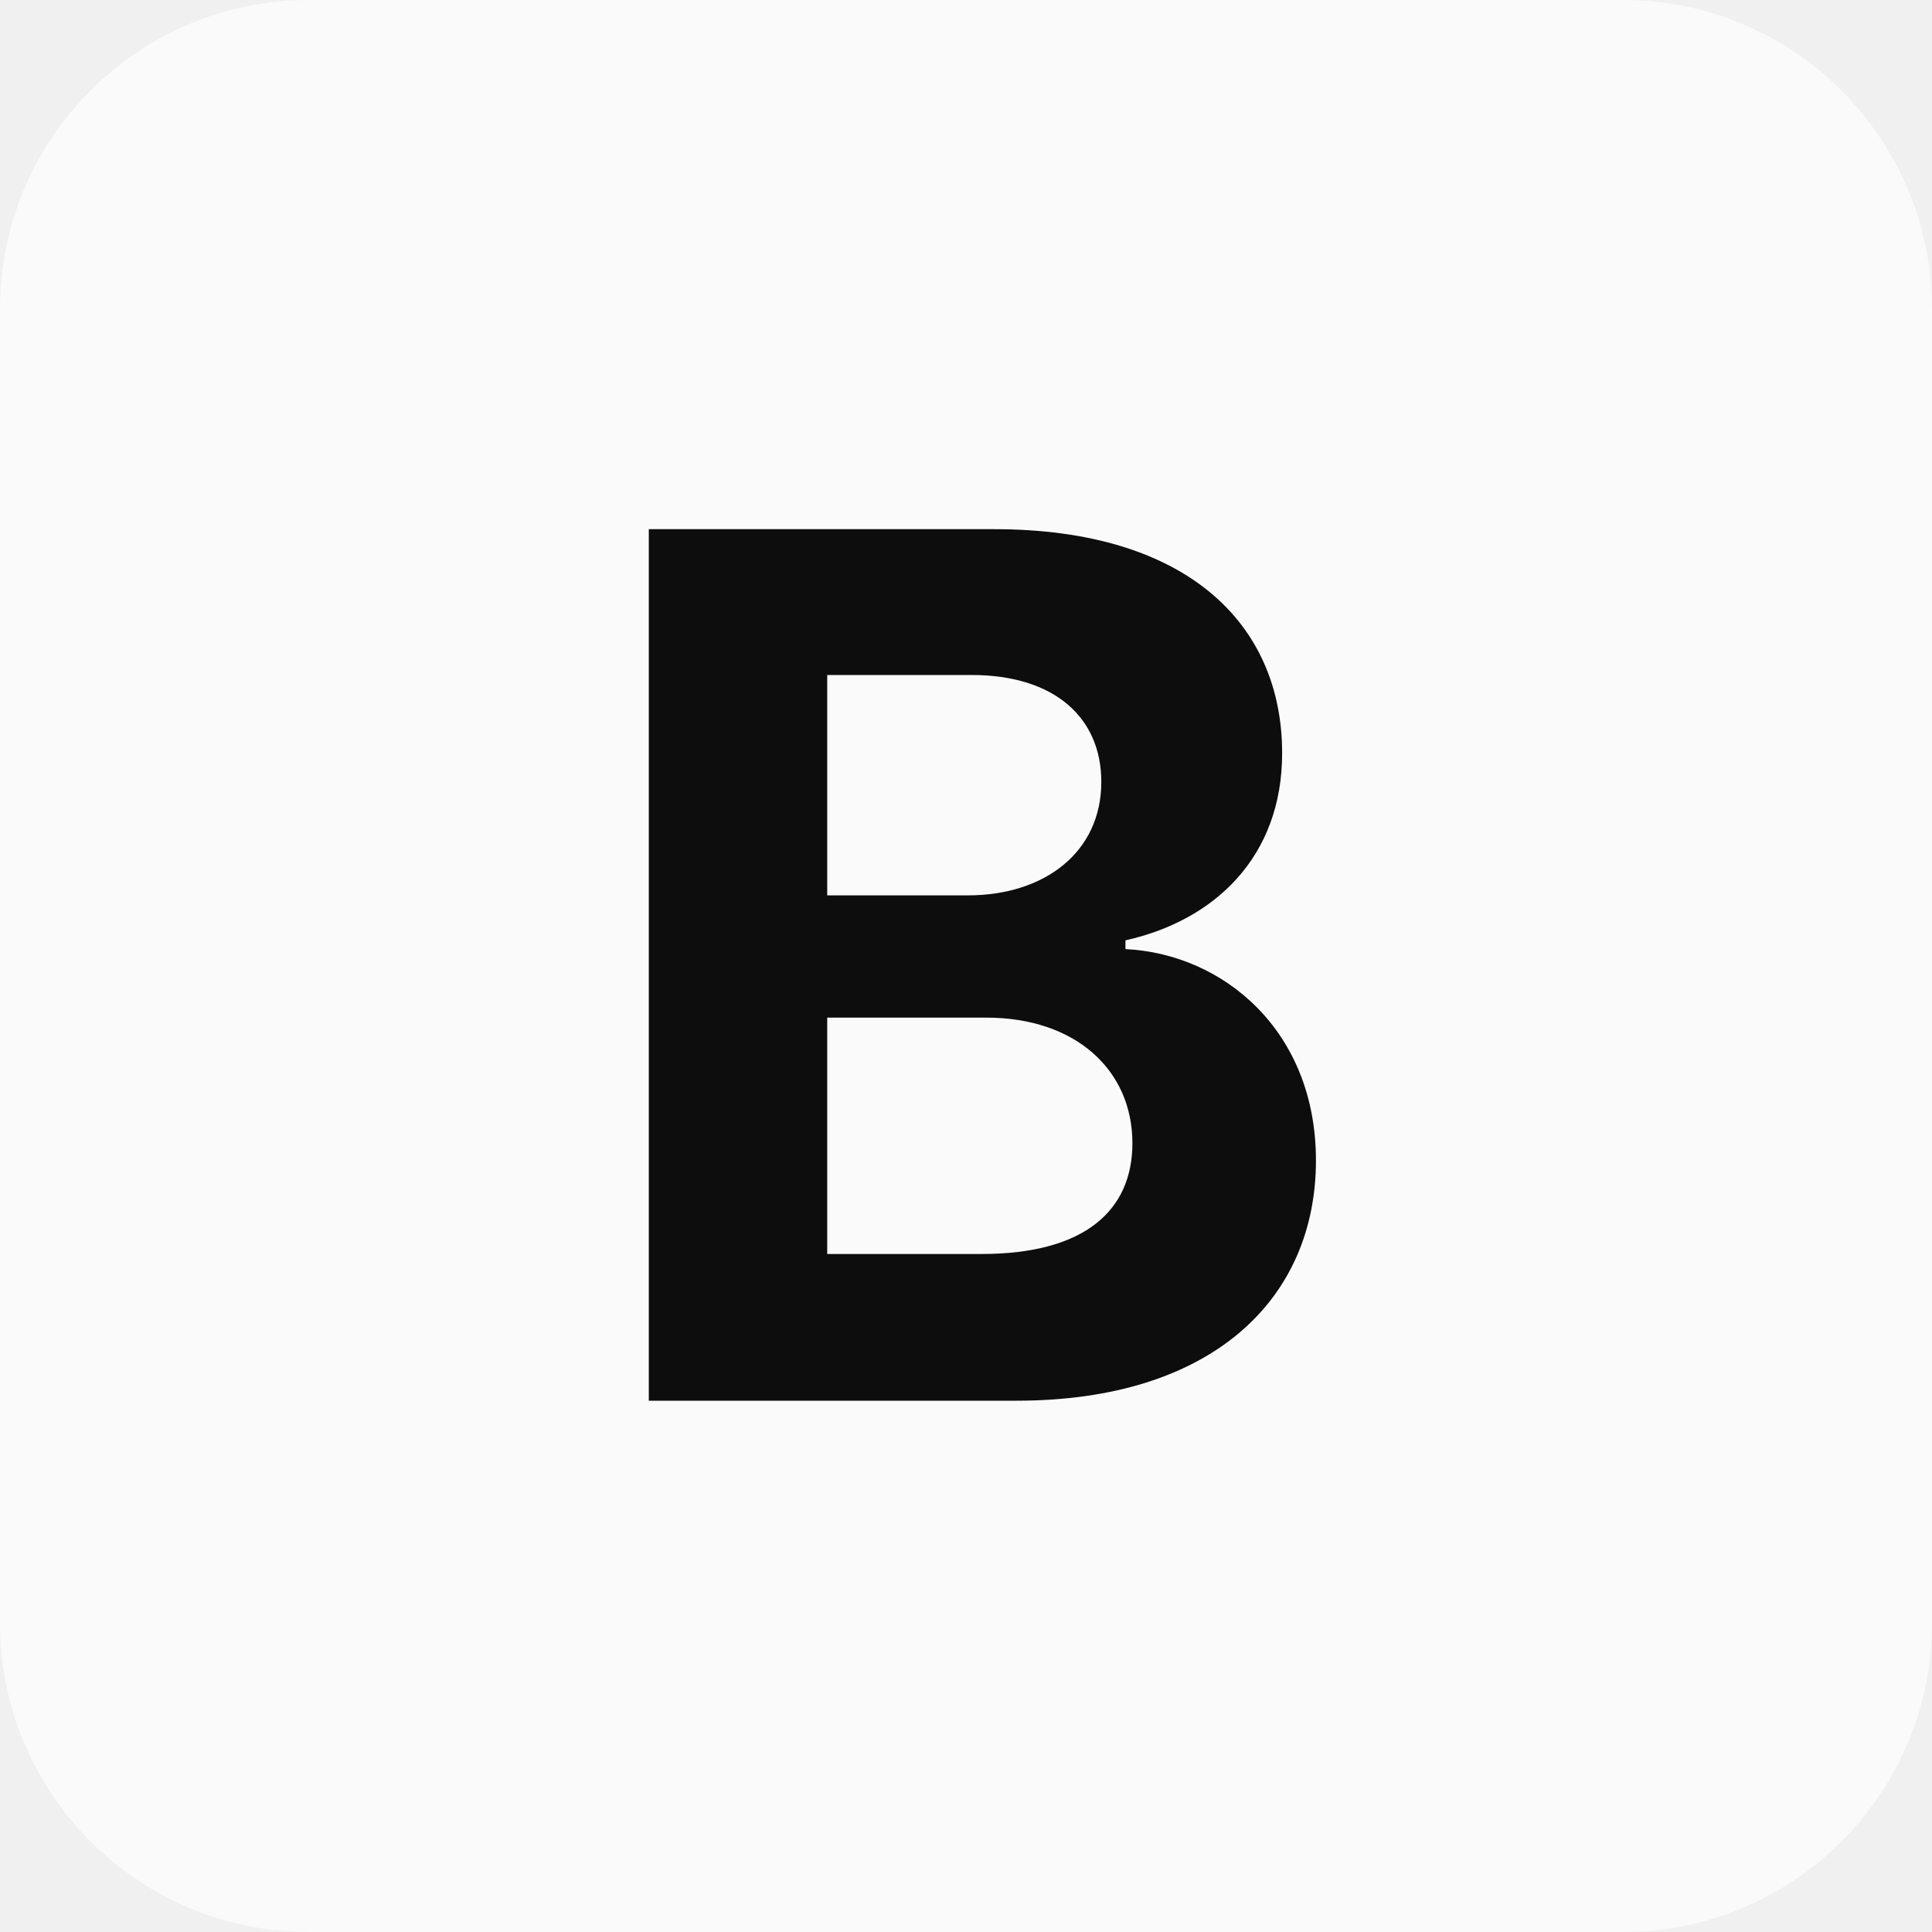
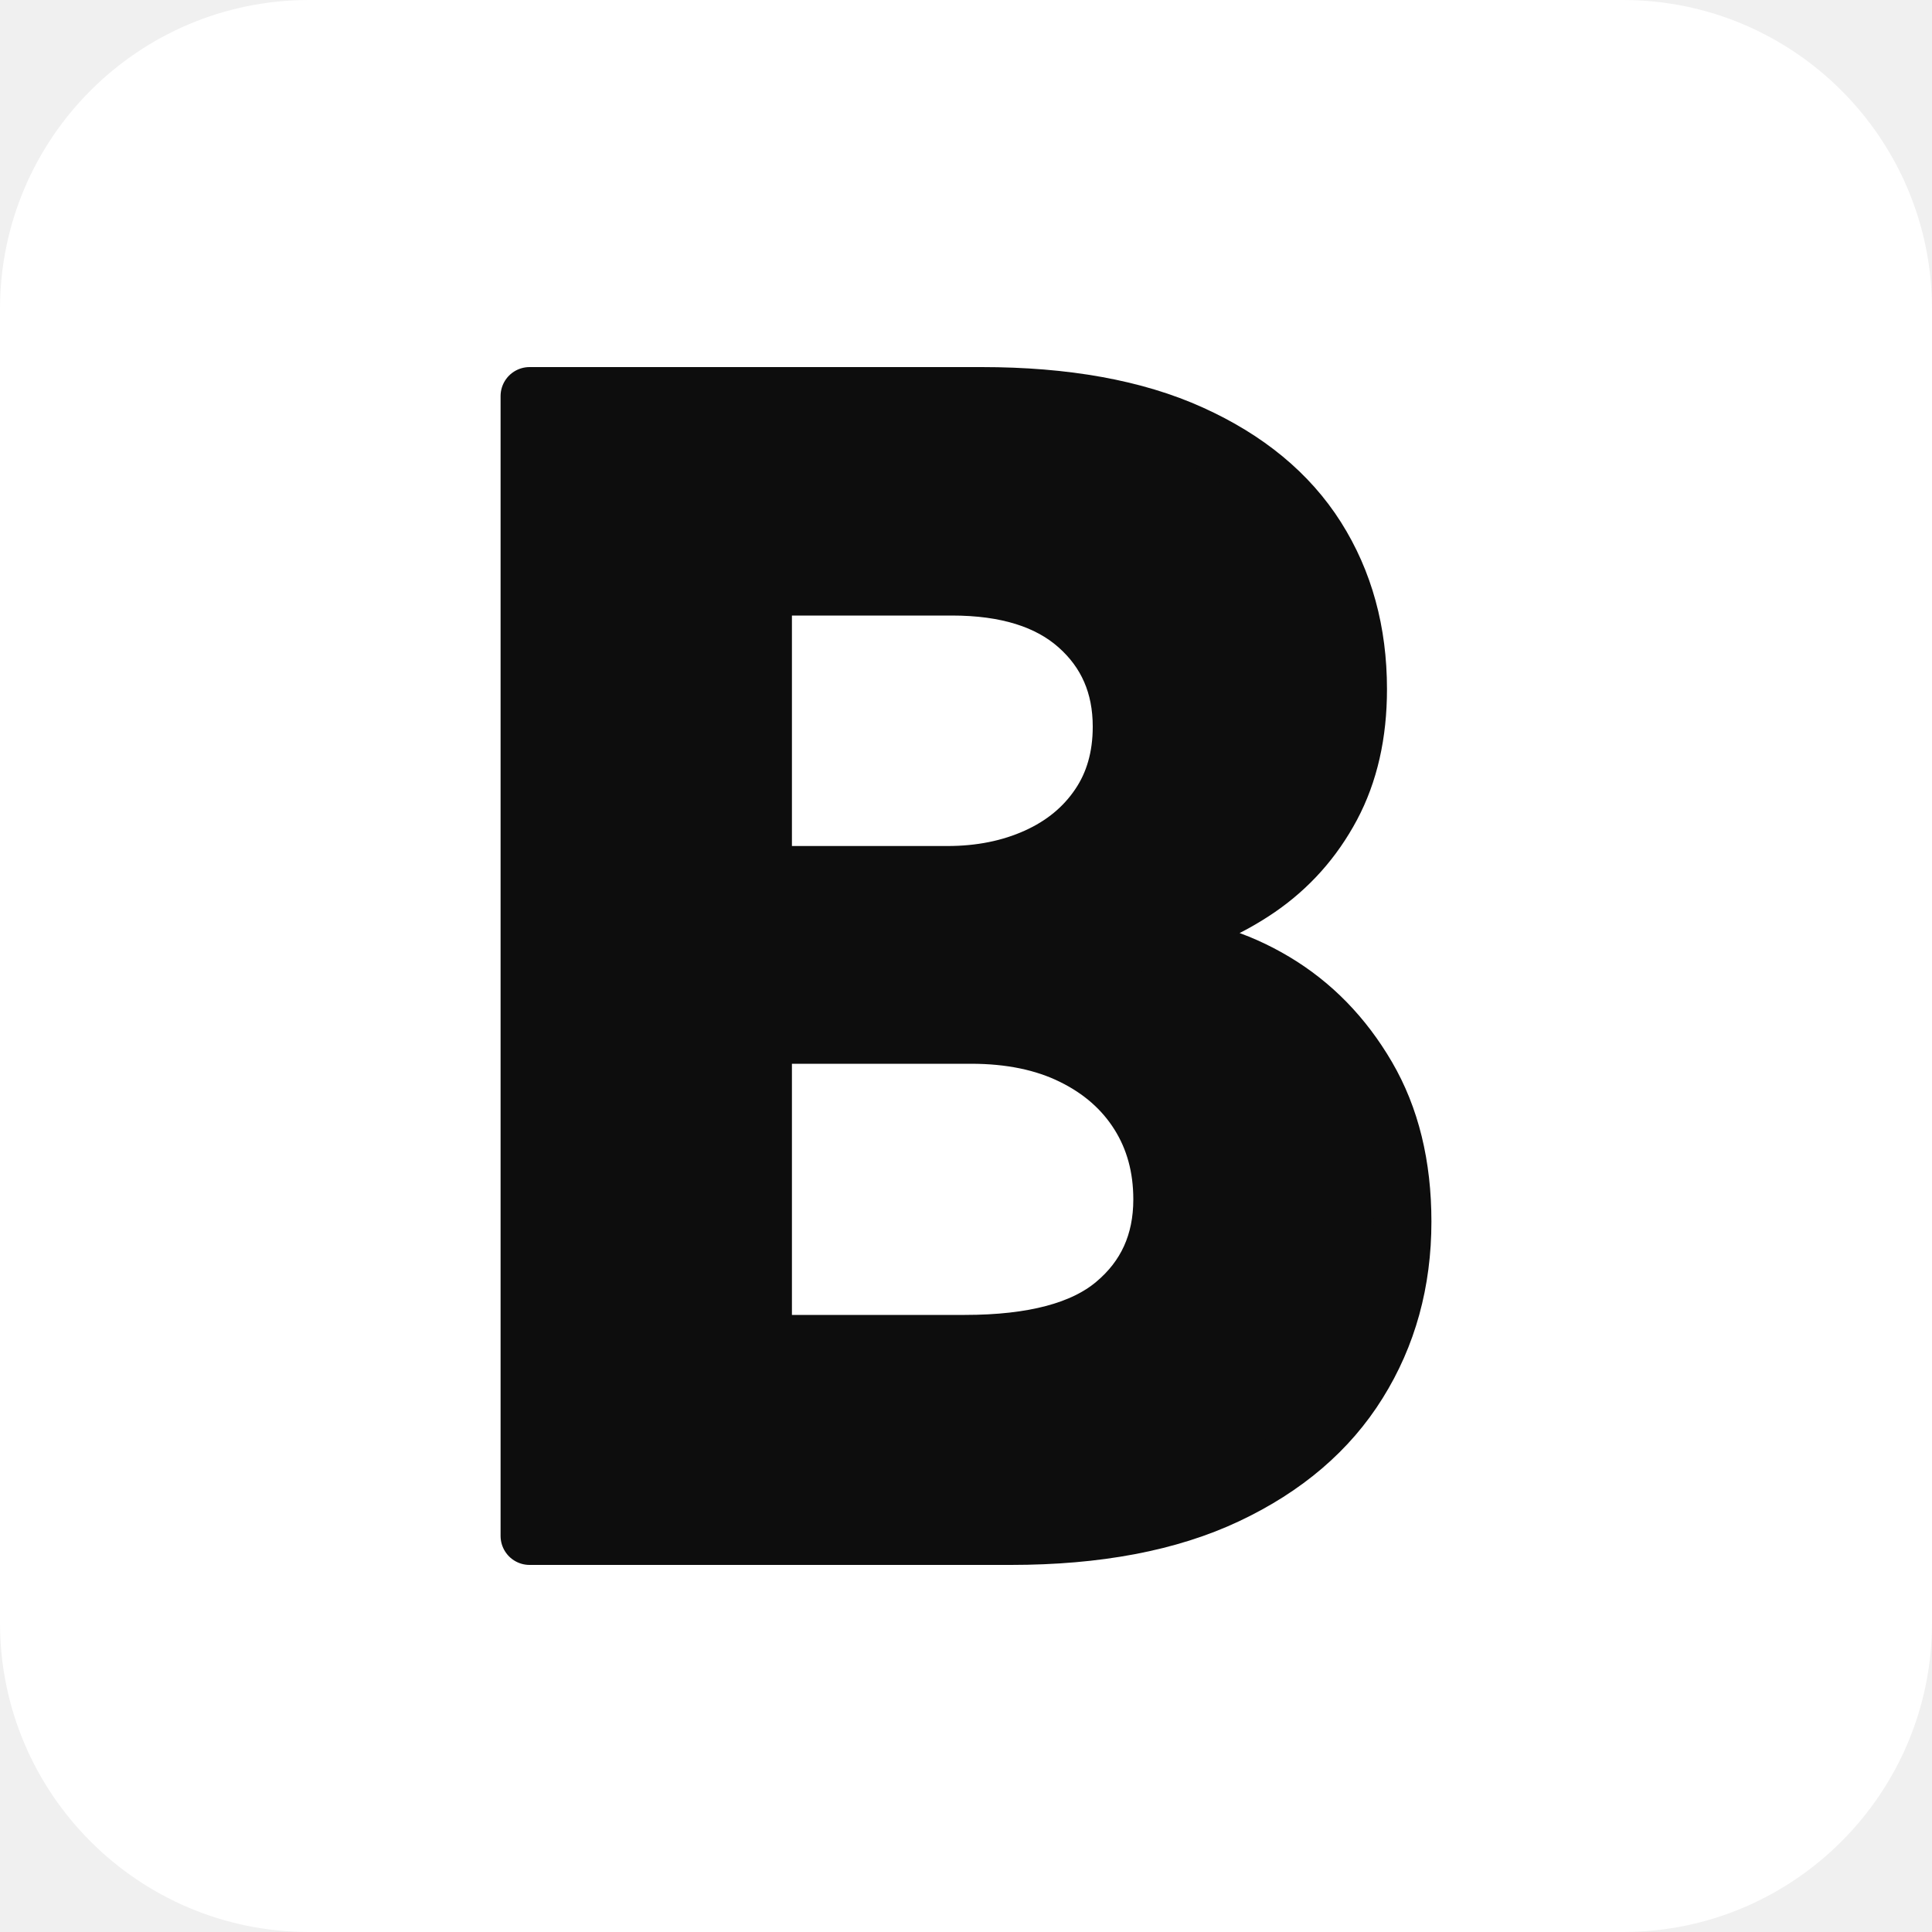
<svg xmlns="http://www.w3.org/2000/svg" viewBox="0 0 100 100">
-   <rect width="100" height="100" rx="16" fill="#fafafa" />
-   <text x="50" y="72.5" text-anchor="middle" font-family="Inter, 'Helvetica Neue', Helvetica, Arial, sans-serif" font-weight="700" font-size="62" fill="#0d0d0d">B</text>
+   <rect width="100" height="100" rx="16" fill="#ffffff" />
+   <path d="M27.41 79.5V20.5H50.81Q57.31 20.5 61.64 22.46Q65.98 24.42 68.14 27.83Q70.29 31.23 70.29 35.67Q70.29 39.15 68.91 41.74Q67.52 44.34 65.13 45.98Q62.73 47.62 59.68 48.34V48.93Q63.01 49.05 65.96 50.81Q68.91 52.57 70.75 55.72Q72.59 58.87 72.59 63.23Q72.59 67.9 70.29 71.58Q68 75.26 63.5 77.38Q59.01 79.5 52.32 79.5ZM39.49 69.56H49.94Q55.25 69.56 57.7 67.5Q60.16 65.44 60.16 62.08Q60.16 59.58 58.95 57.66Q57.74 55.74 55.52 54.65Q53.31 53.56 50.26 53.56H39.49ZM39.49 45.29H49.03Q51.6 45.29 53.66 44.36Q55.72 43.43 56.89 41.7Q58.06 39.98 58.06 37.61Q58.06 34.4 55.78 32.38Q53.5 30.36 49.27 30.36H39.49Z" fill="#0d0d0d" stroke="#0d0d0d" stroke-width="3" stroke-linejoin="round" />
</svg>
